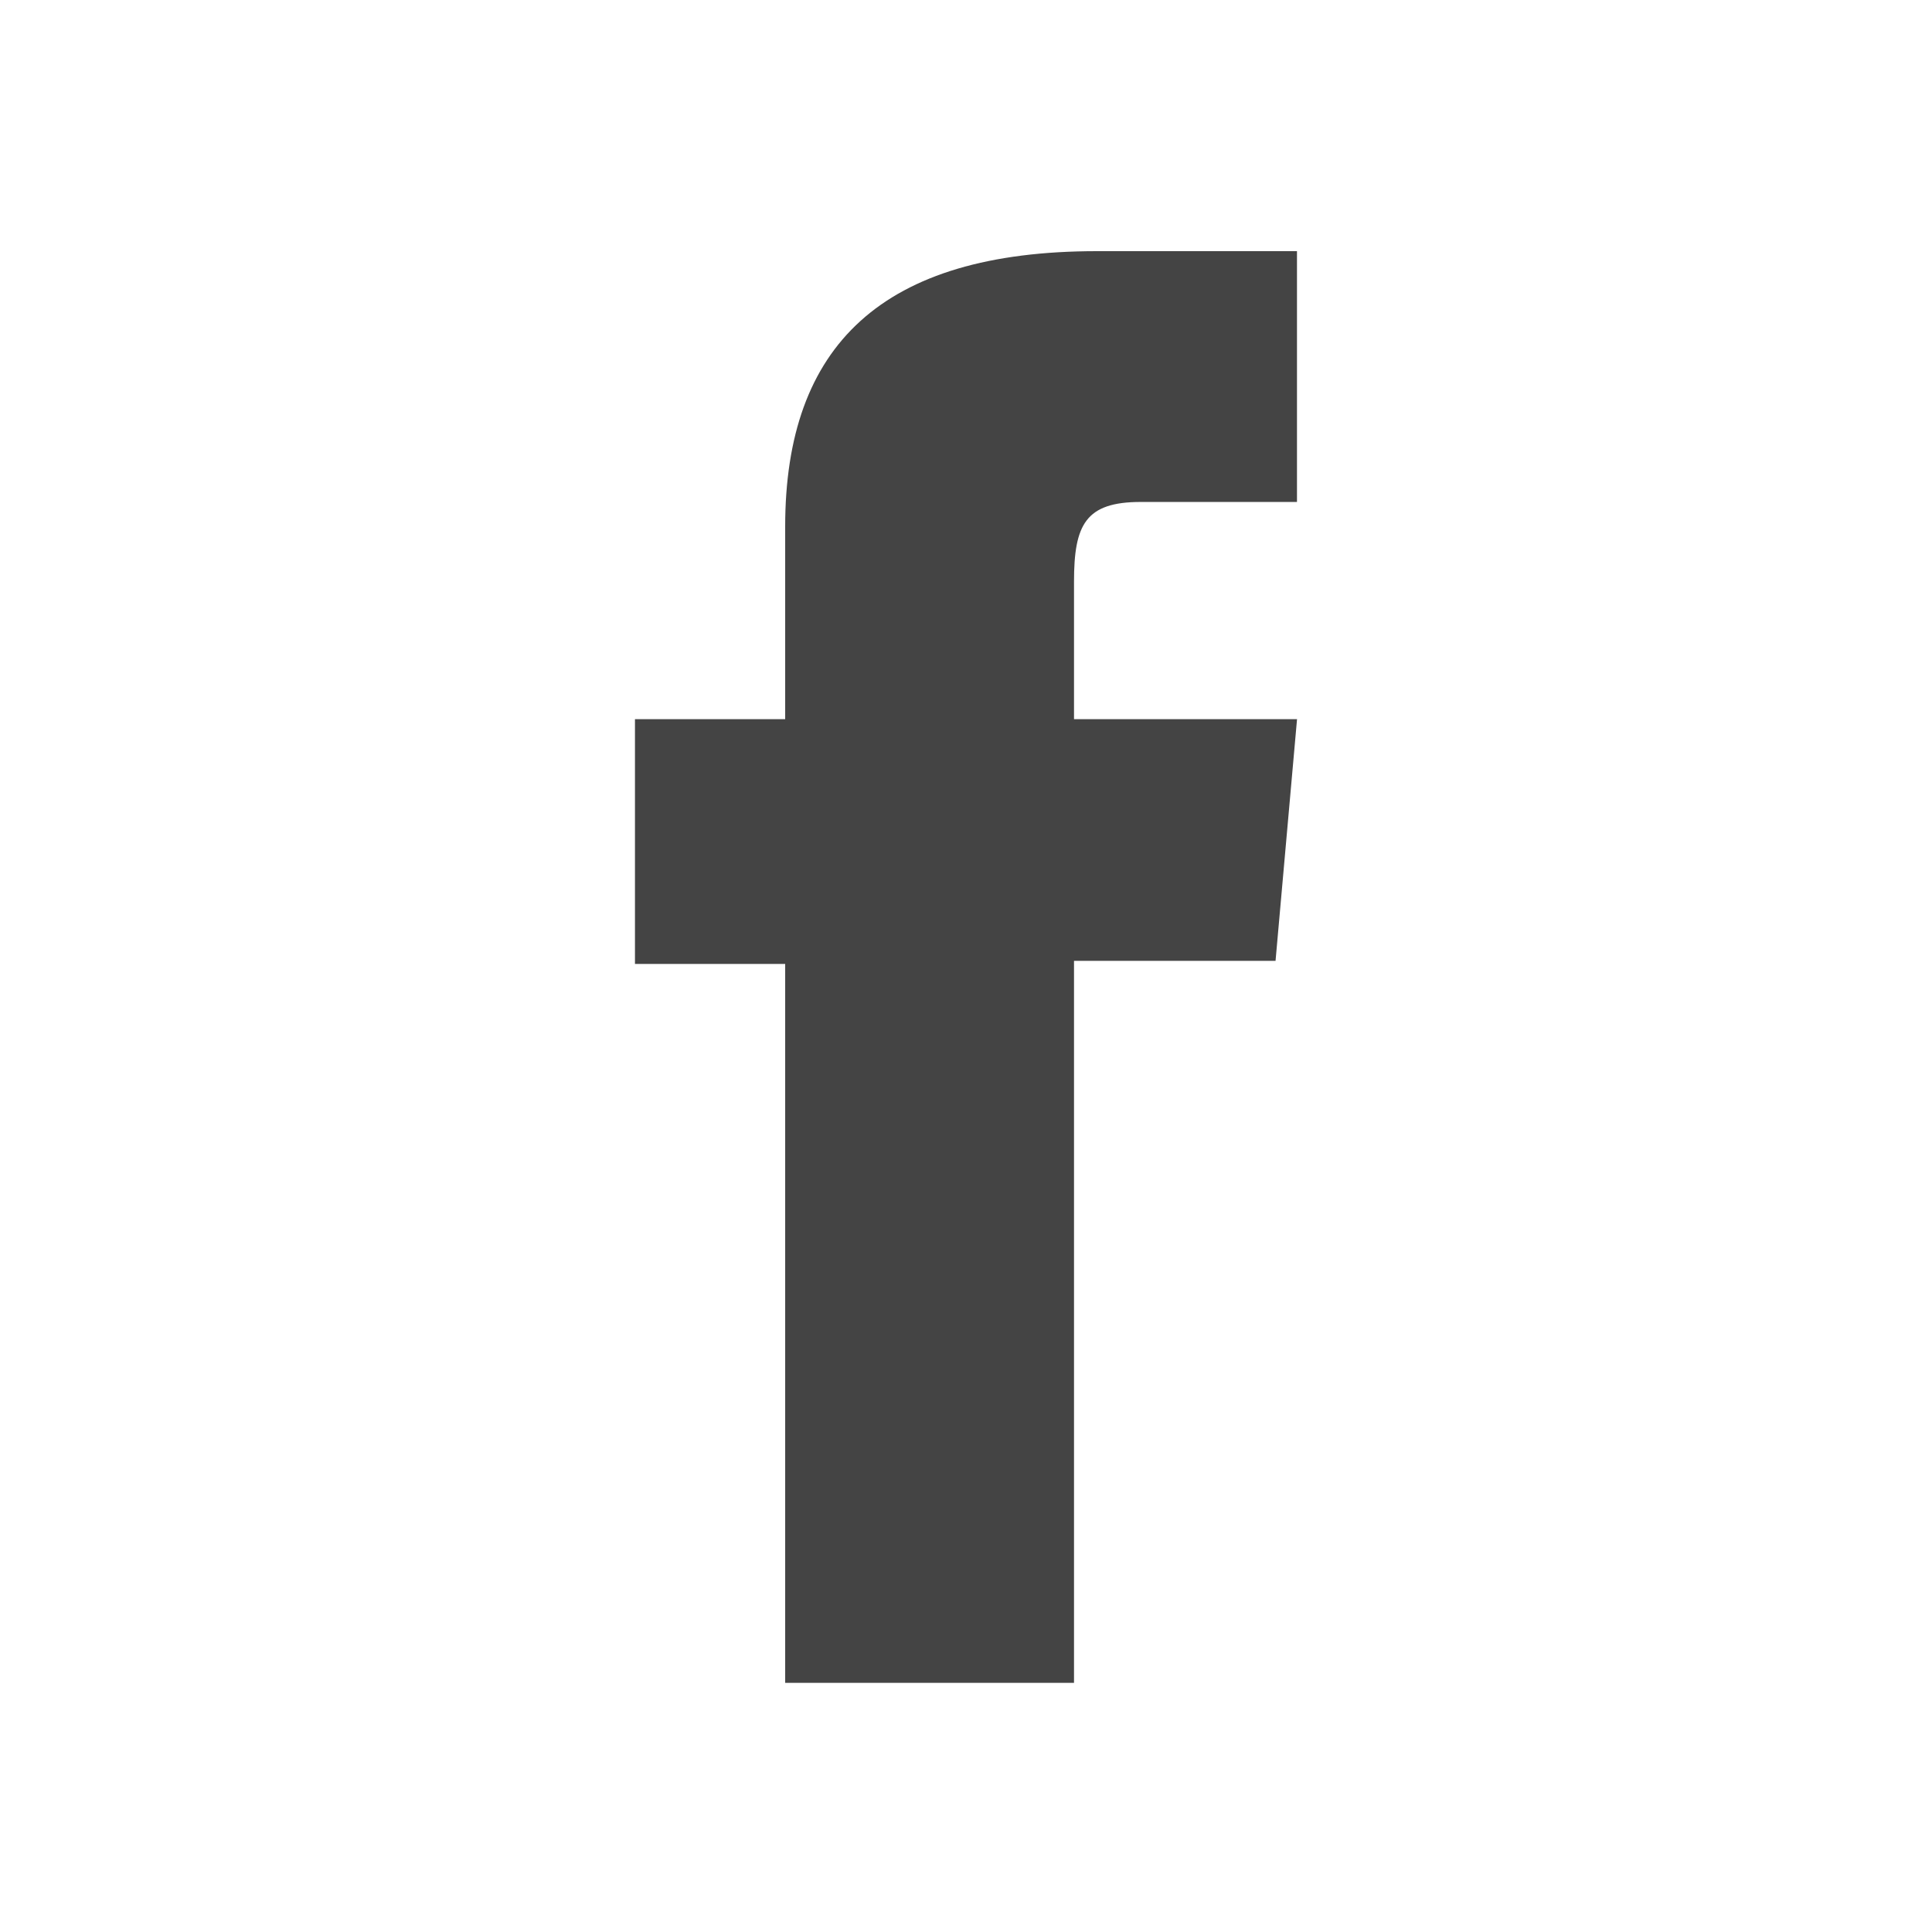
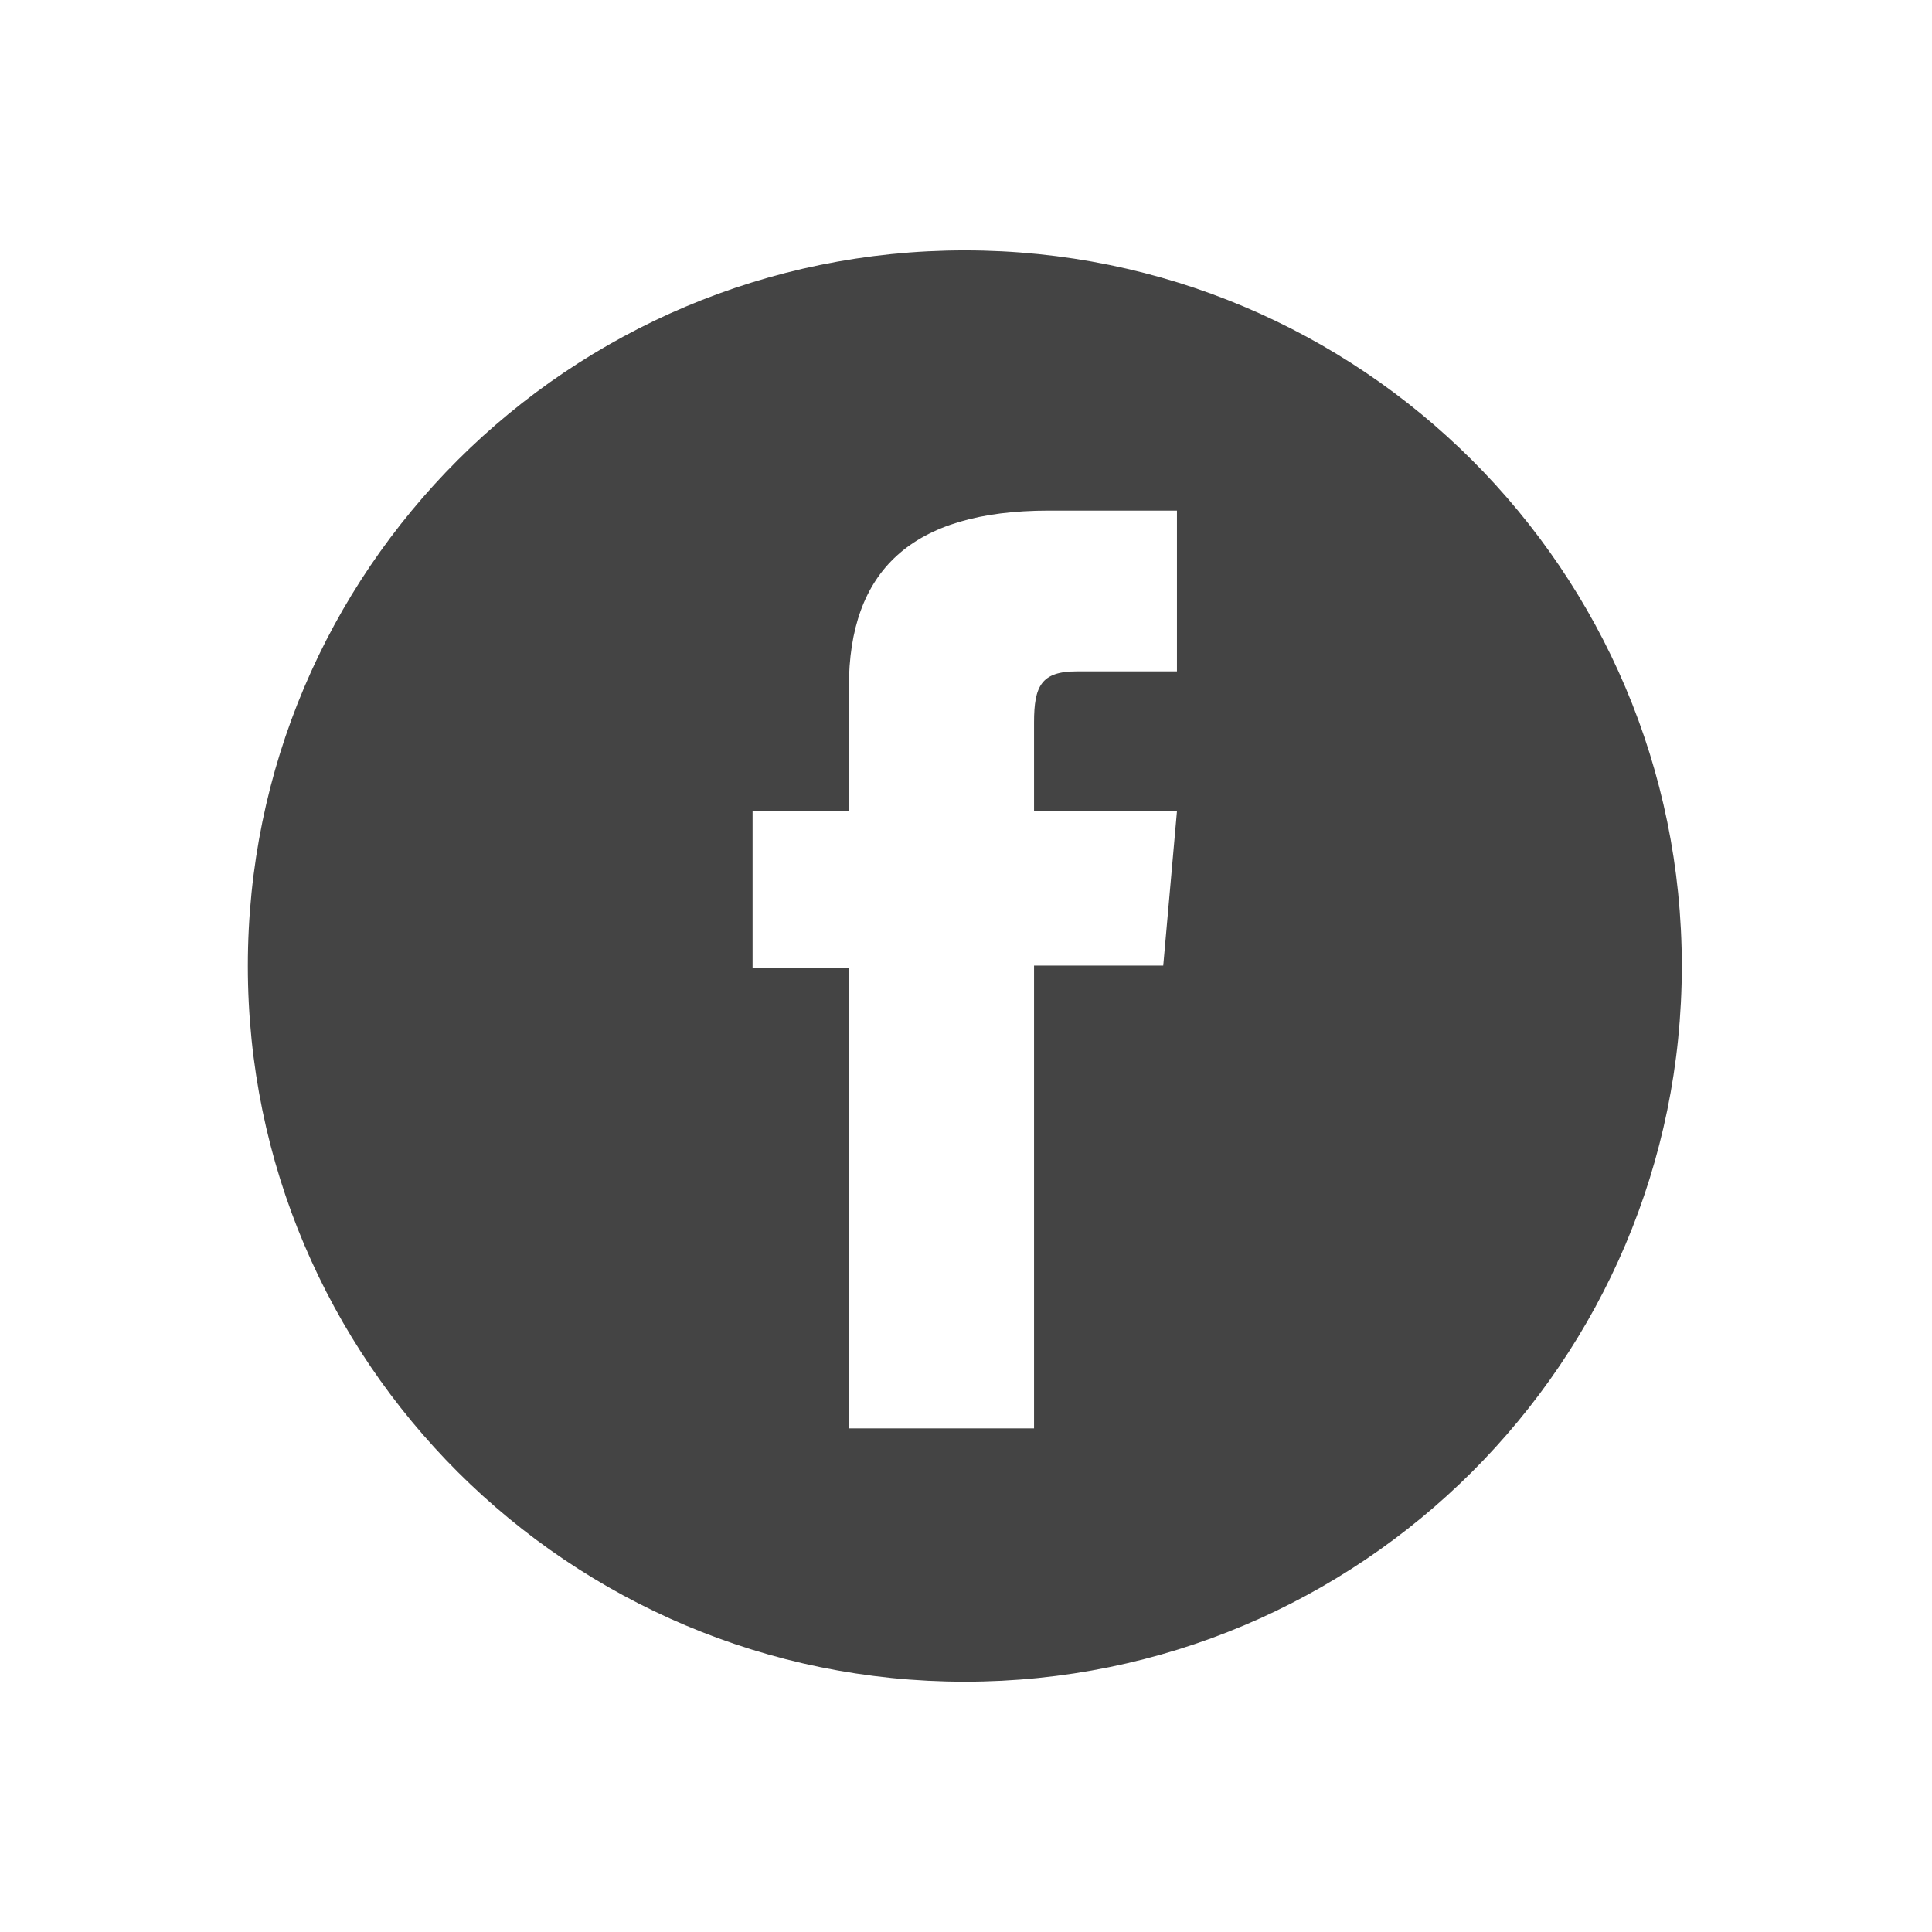
<svg xmlns="http://www.w3.org/2000/svg" version="1.1" width="32" height="32" viewBox="0 0 32 32">
-   <path fill="#444444" d="M21.483 8.314c0 0-1.854 0-2.589 0-0.913 0-1.105 0.374-1.105 1.318 0 0.785 0 2.28 0 2.28h3.694l-0.356 4.003h-3.338v11.958h-4.784v-11.907h-2.488v-4.054h2.488c0 0 0-0.583 0-3.192 0-2.997 1.605-4.56 5.164-4.56 0.583 0 3.313 0 3.313 0v4.154z" />
+   <path fill="#444444" d="M15.98 4.147c-6.559 0-11.875 5.307-11.875 11.853s5.317 11.854 11.875 11.854c6.559 0 11.876-5.307 11.876-11.854s-5.316-11.853-11.876-11.853zM19.495 11.12c0 0-1.188 0-1.66 0-0.586 0-0.708 0.24-0.708 0.845 0 0.504 0 1.462 0 1.462h2.368l-0.228 2.566h-2.14v7.666h-3.067v-7.633h-1.595v-2.599h1.595c0 0 0-0.374 0-2.046 0-1.921 1.029-2.924 3.311-2.924 0.374 0 2.123 0 2.123 0v2.663z" />
</svg>
